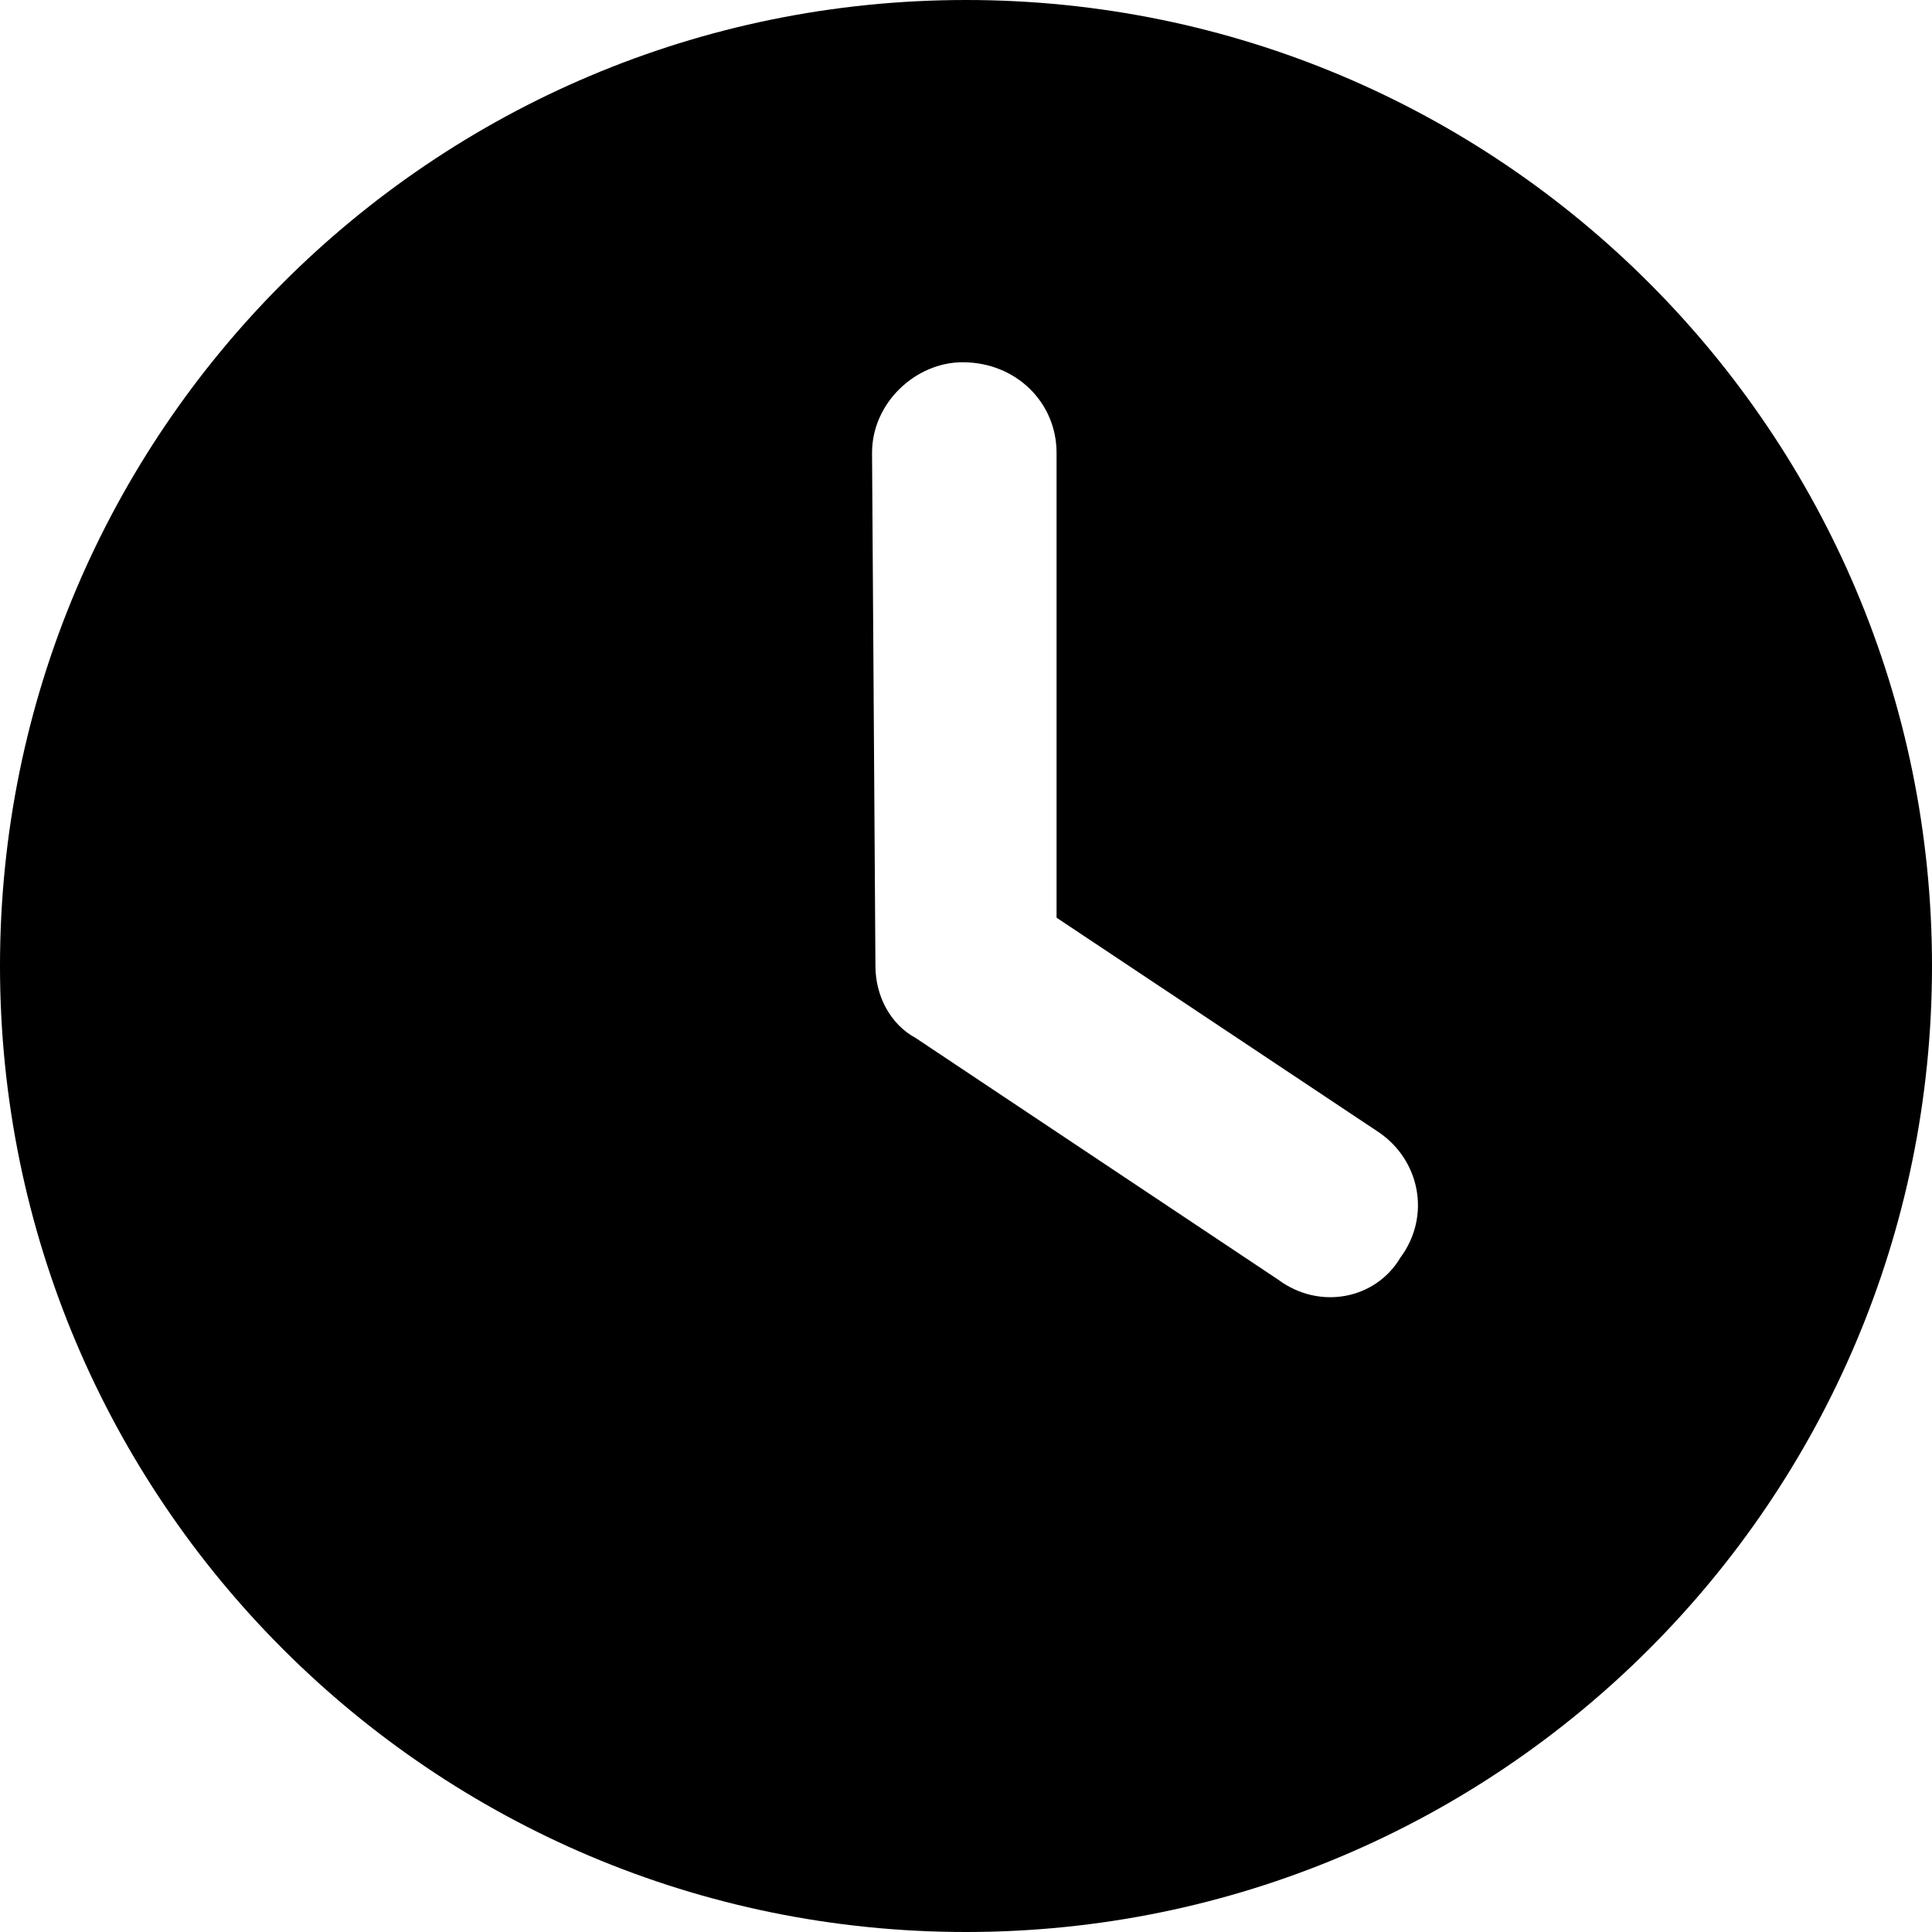
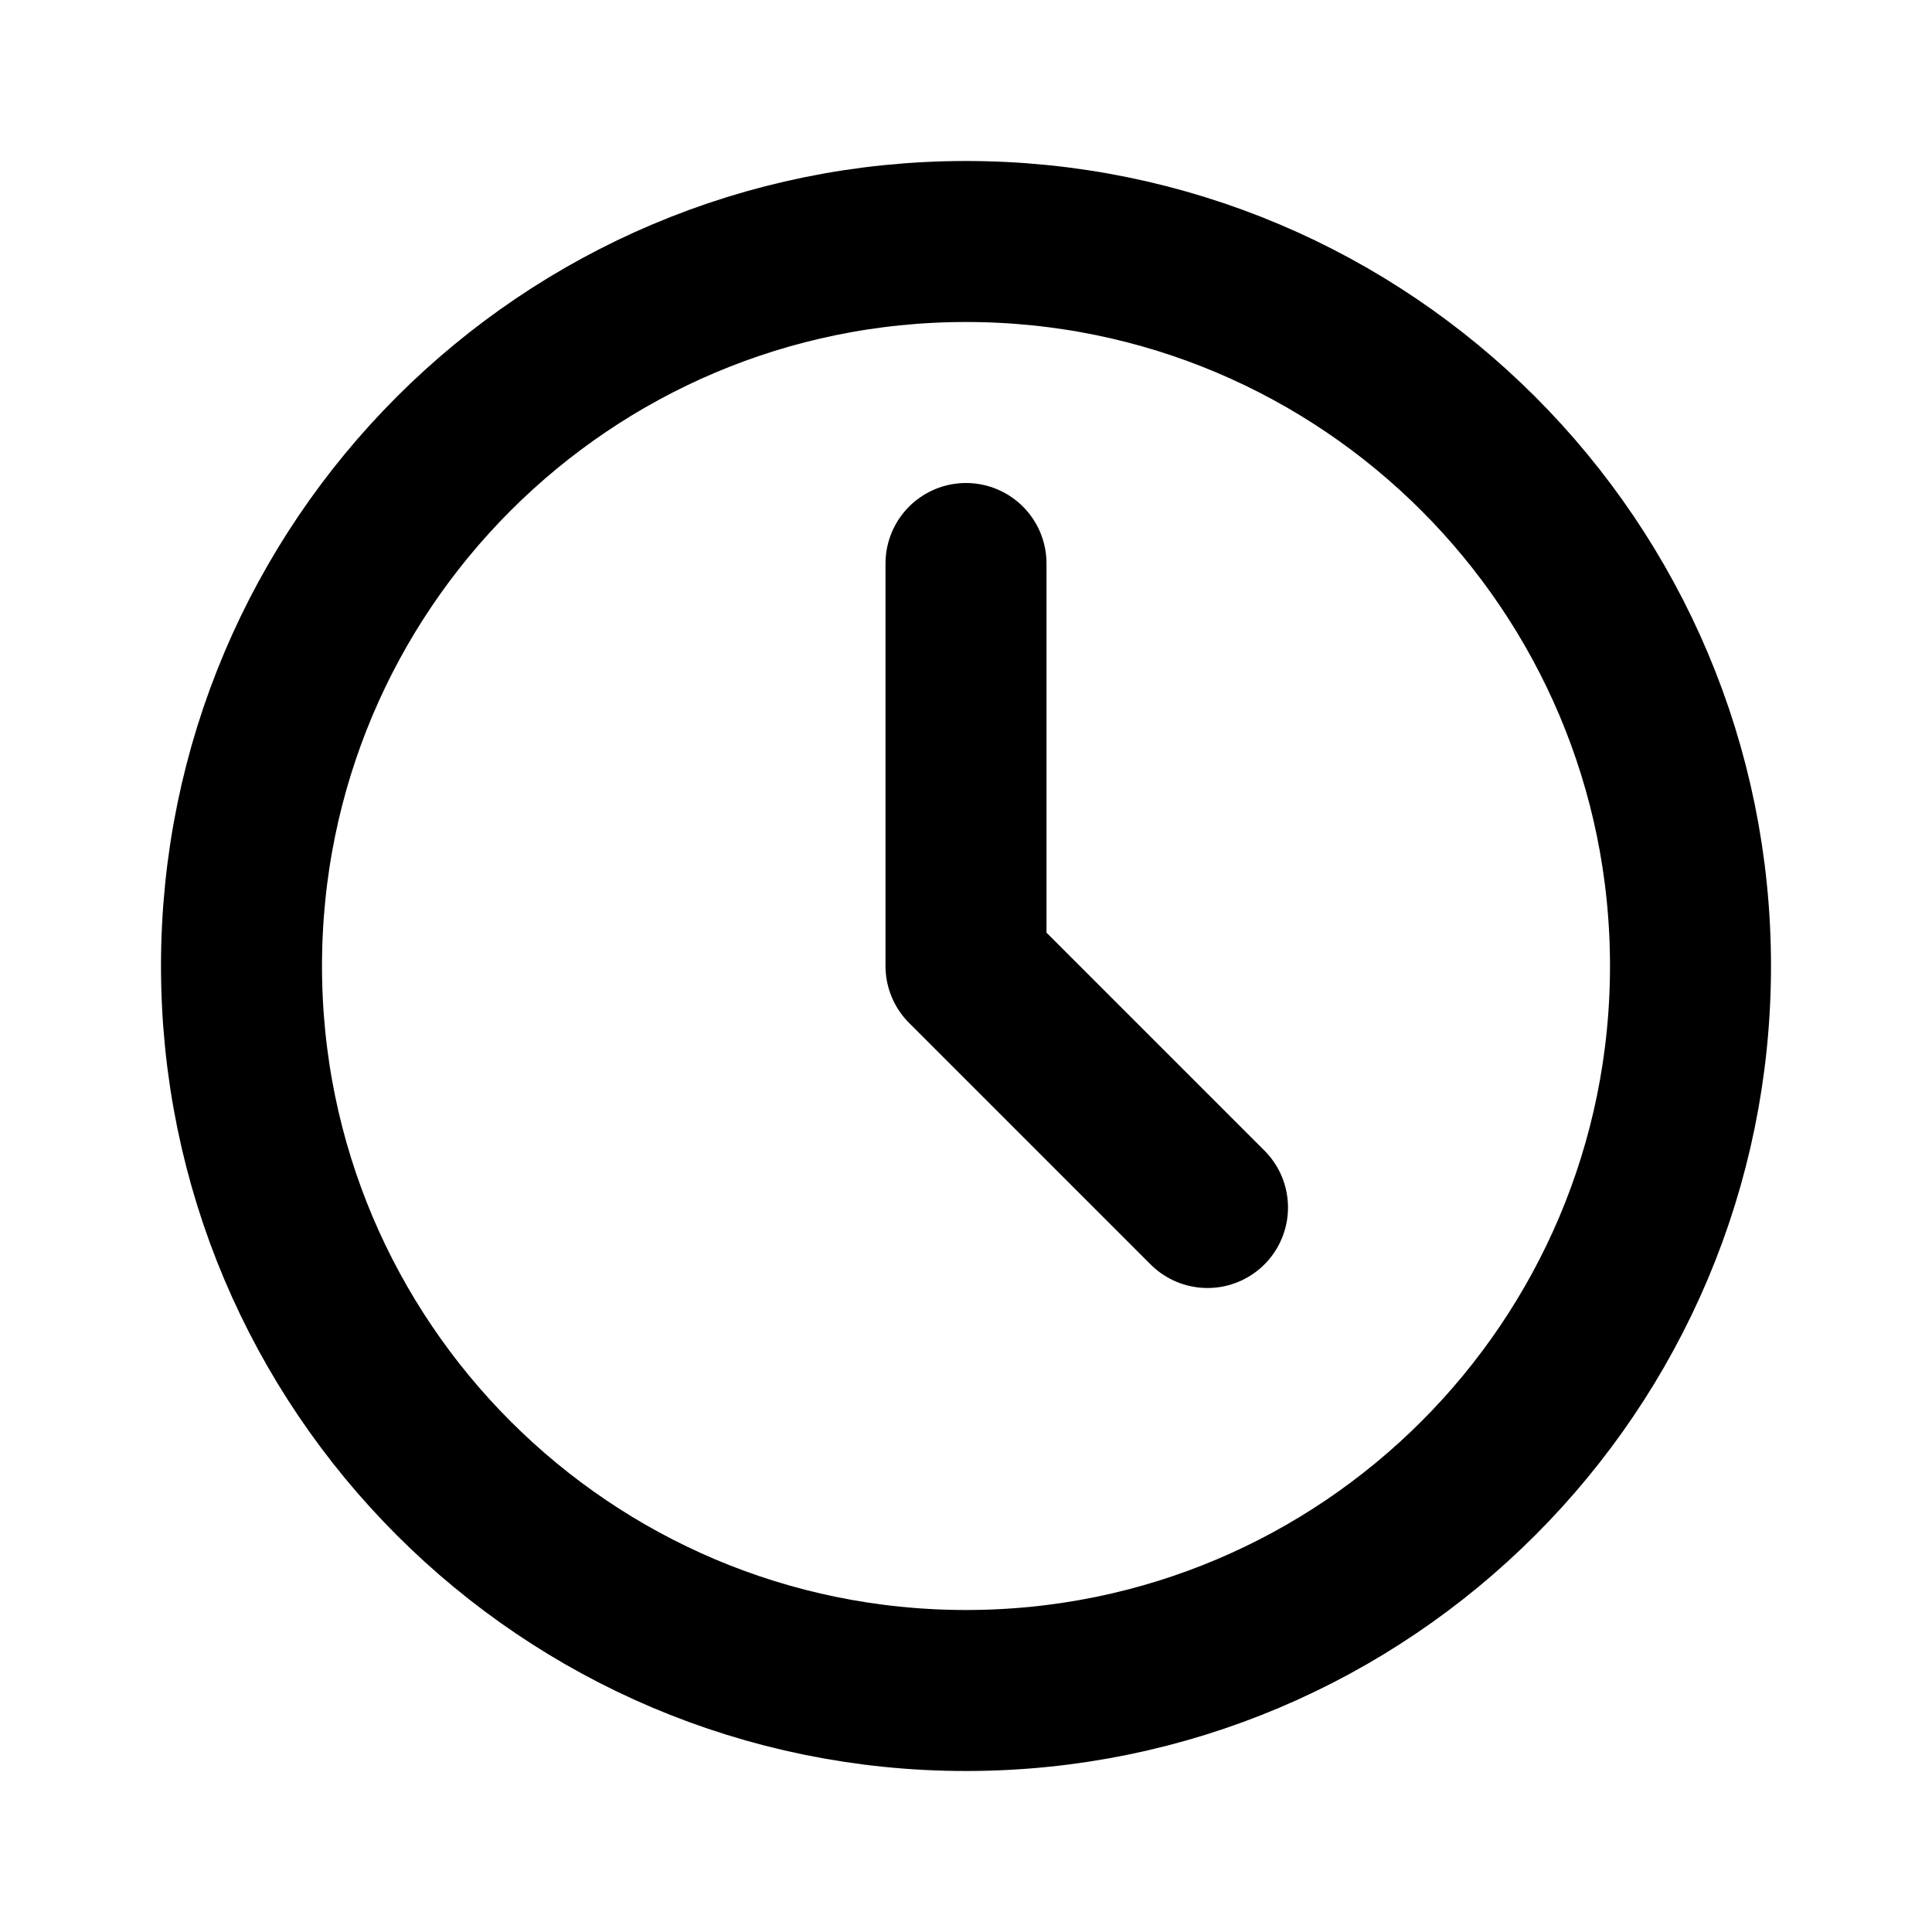
- <svg xmlns="http://www.w3.org/2000/svg" viewBox="0 0 512 512">
-   <path d="M256 512C114.6 512 0 397.4 0 256C0 114.6 114.6 0 256 0C397.4 0 512 114.6 512 256C512 397.4 397.4 512 256 512zM232 256C232 264 236 271.5 242.7 275.1L338.7 339.1C349.7 347.3 364.6 344.3 371.1 333.3C379.3 322.3 376.3 307.4 365.3 300L280 243.2V120C280 106.7 269.3 96 255.1 96C242.7 96 231.1 106.7 231.1 120L232 256z" />
+ <svg xmlns="http://www.w3.org/2000/svg" class="icon icon-tabler icon-tabler-clock" width="24" height="24" viewBox="0 0 24 24" stroke-width="2" stroke="currentColor" fill="none" stroke-linecap="round" stroke-linejoin="round">
+   <path stroke="none" d="M0 0h24v24H0z" />
+   <circle cx="12" cy="12" r="9" />
+   <polyline points="12 7 12 12 15 15" />
</svg>
